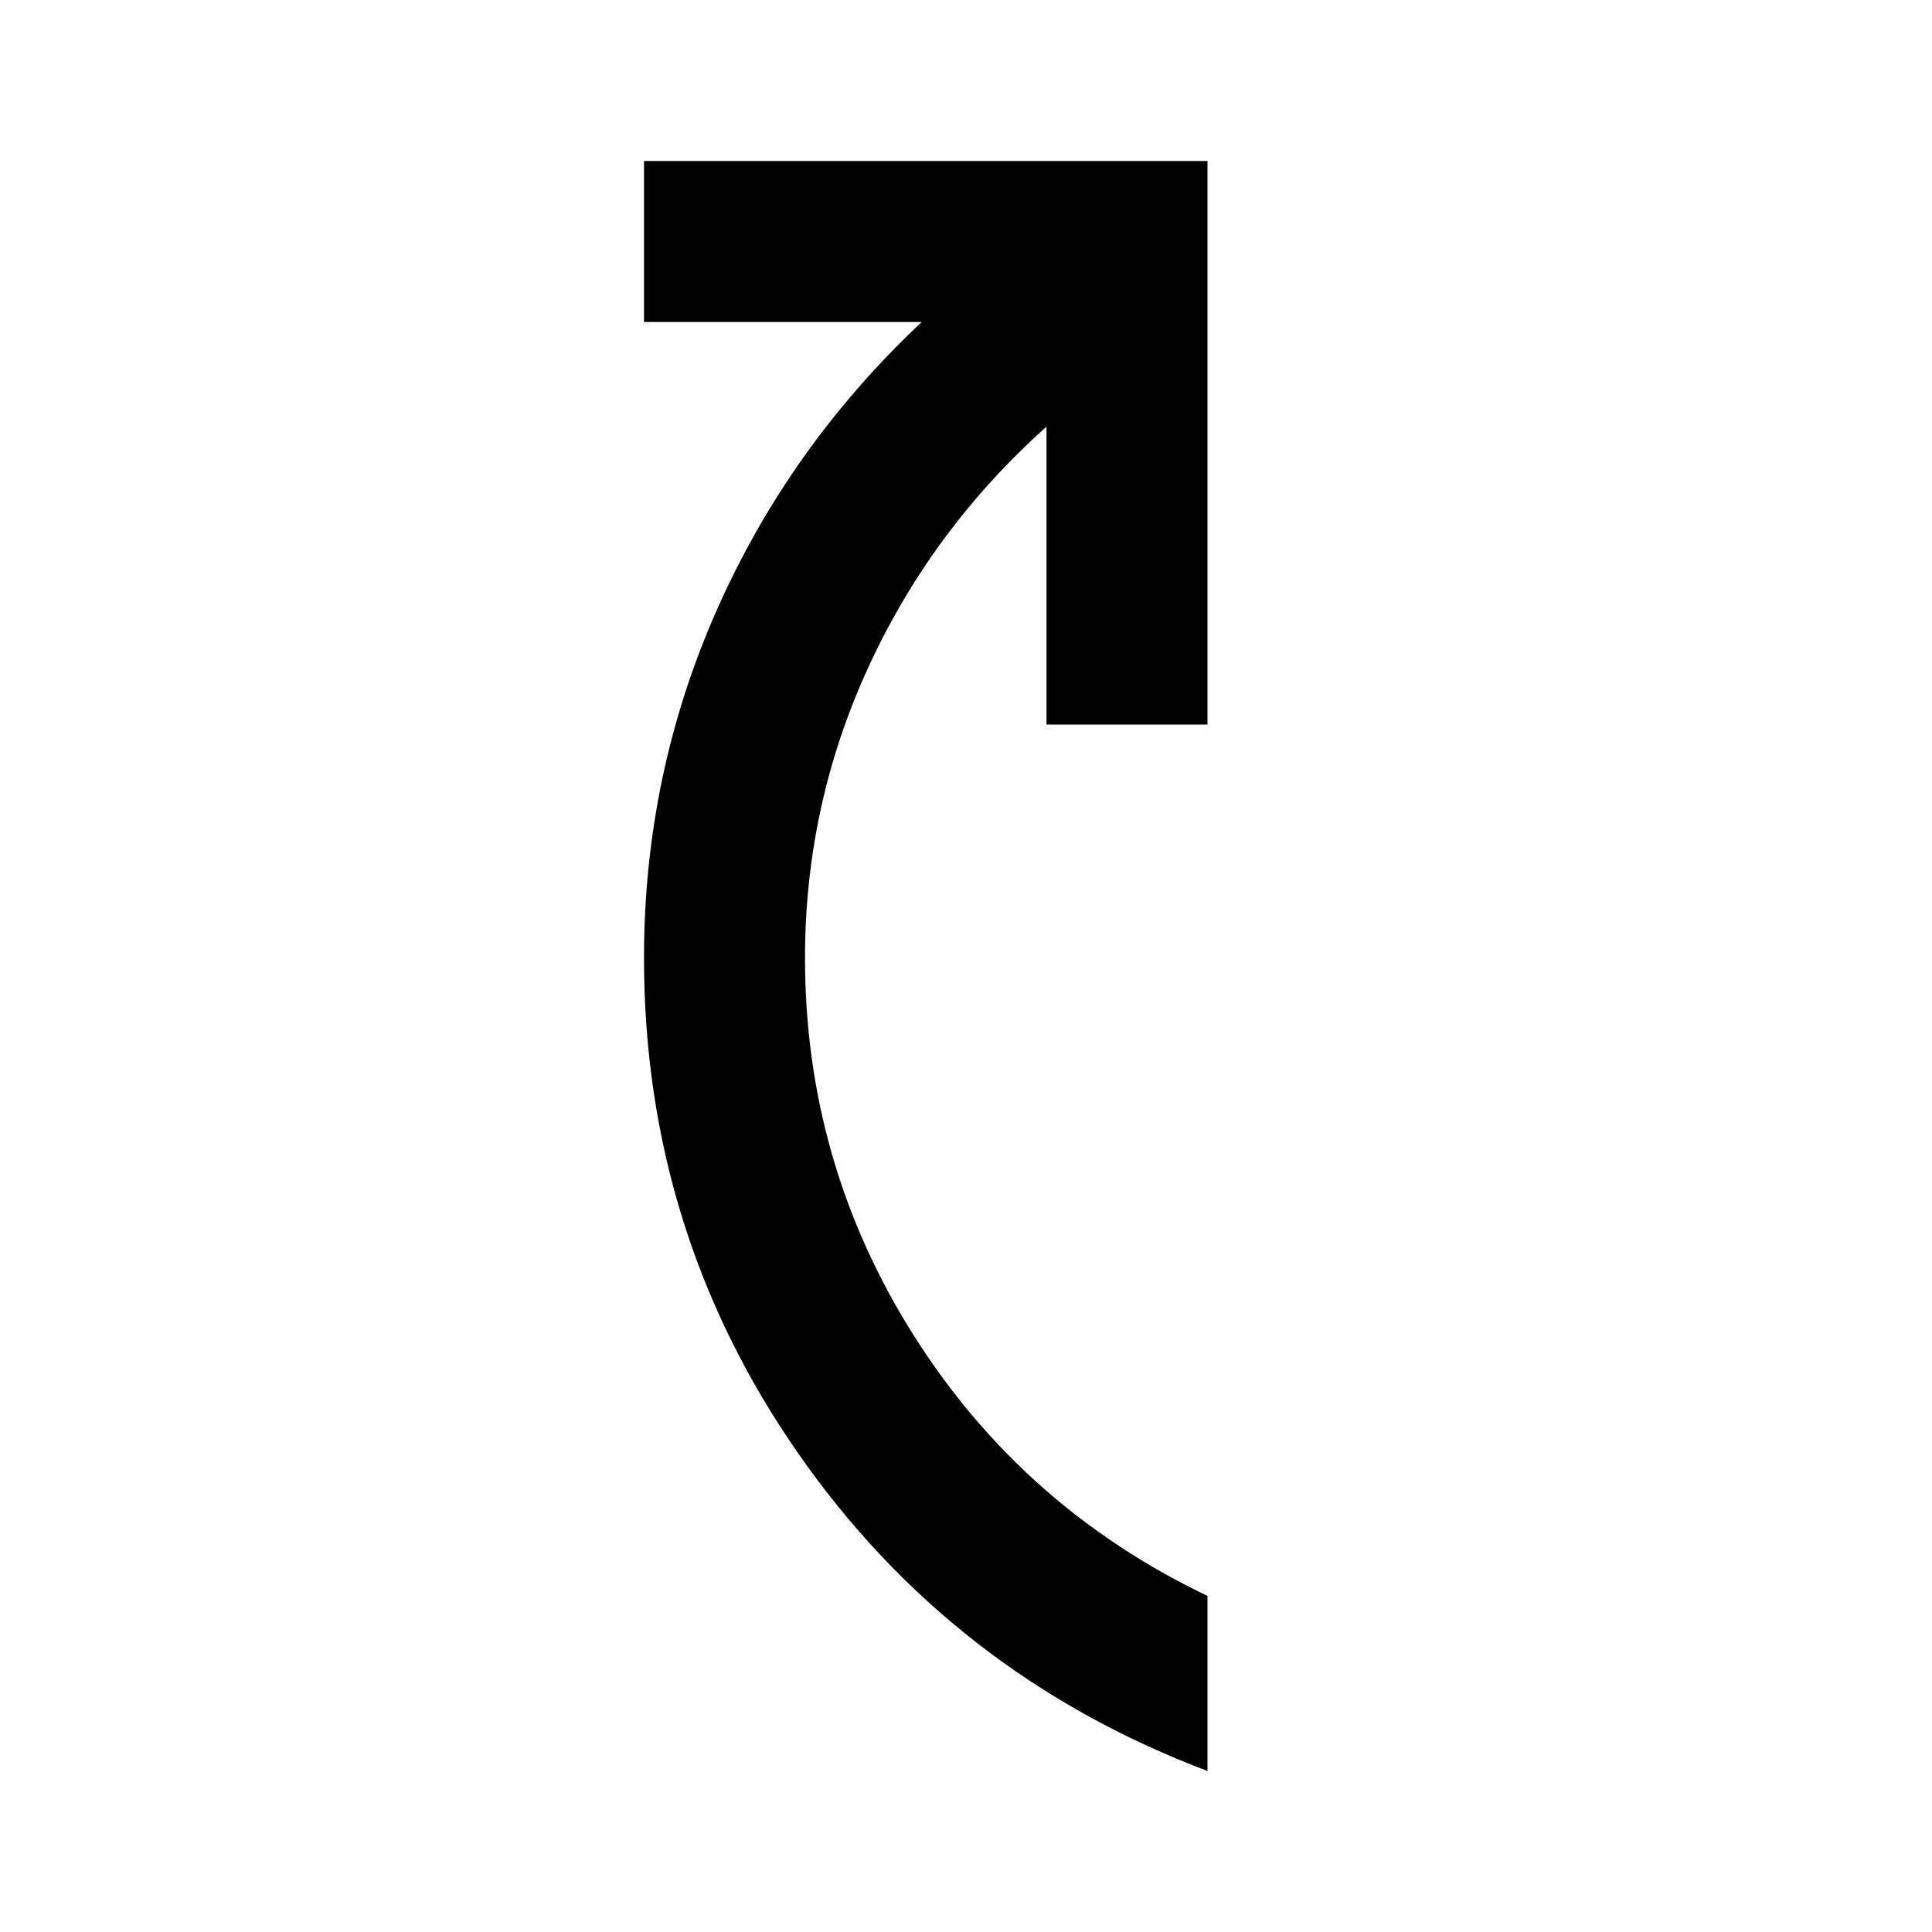
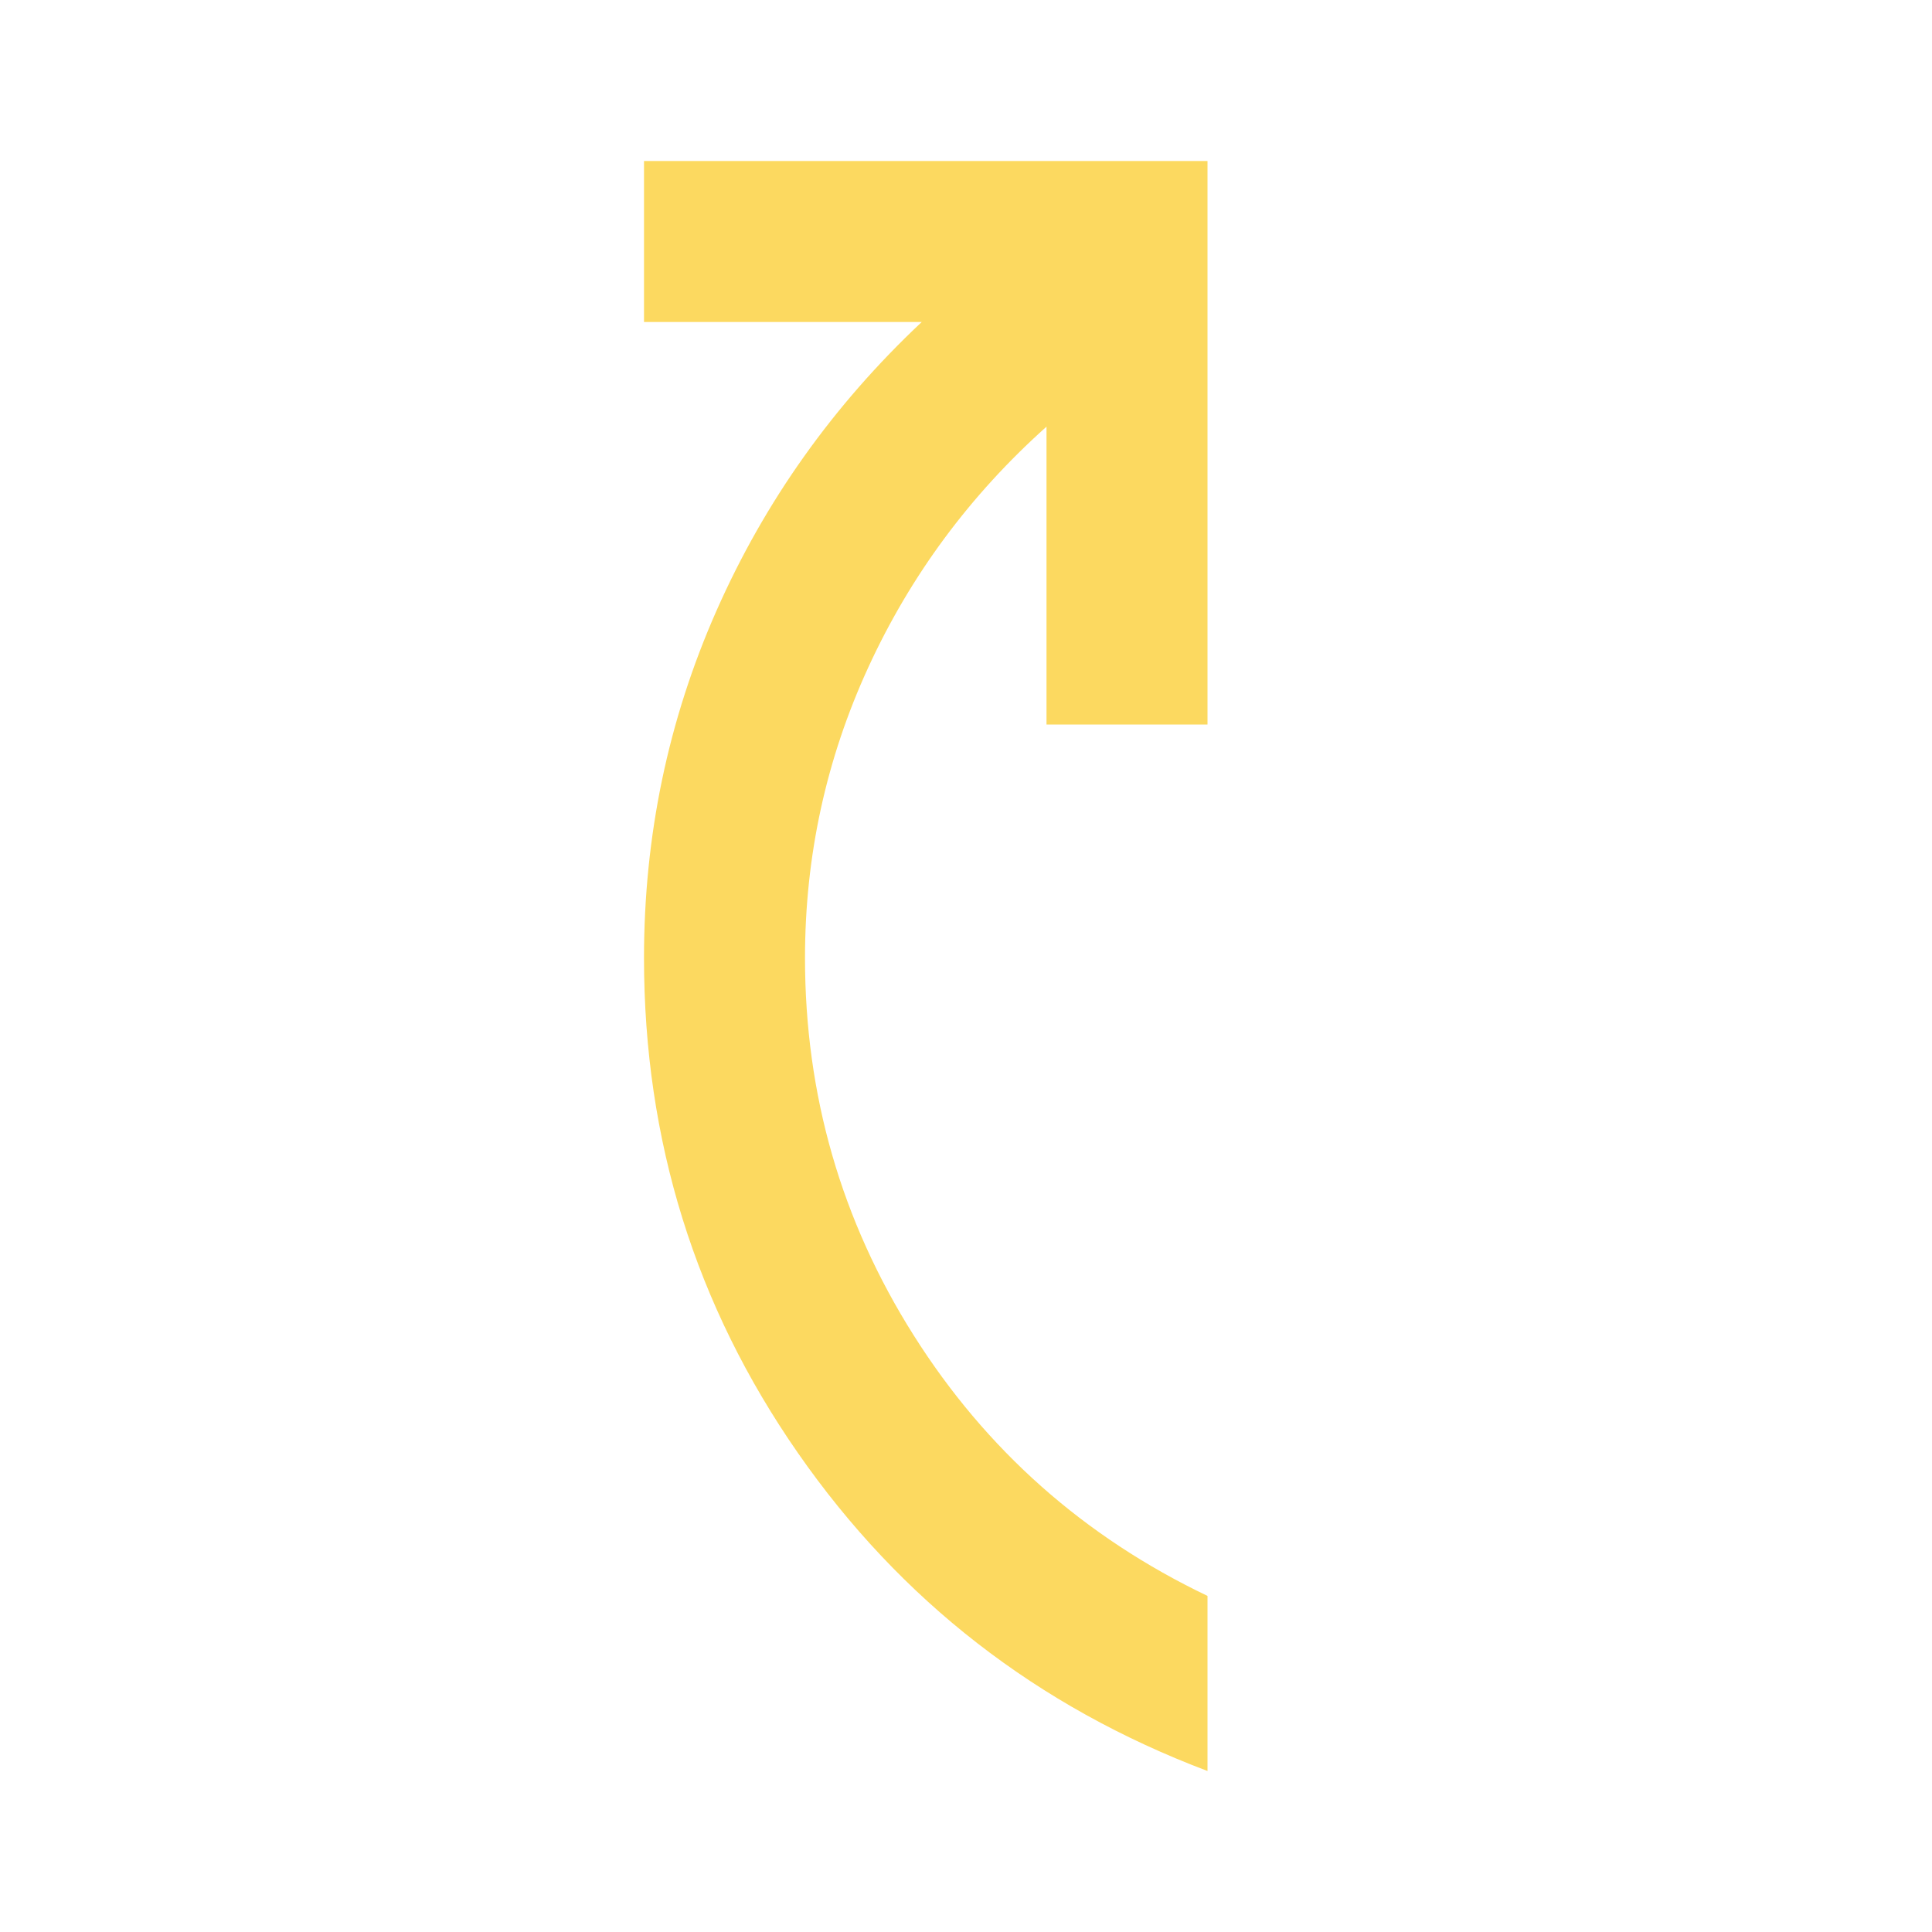
- <svg xmlns="http://www.w3.org/2000/svg" height="24px" viewBox="0 -960 960 960" width="24px" fill="#000000">
+ <svg xmlns="http://www.w3.org/2000/svg" height="24px" viewBox="0 -960 960 960" width="24px" fill="#fcd960">
  <path d="M600-80q-127-48-203.5-158T320-484q0-91 36-172.5T458-800H320v-80h280v280h-80v-148q-57 51-88.5 119.5T400-484q0 102 54 187.5T600-167v87Z" />
</svg>
